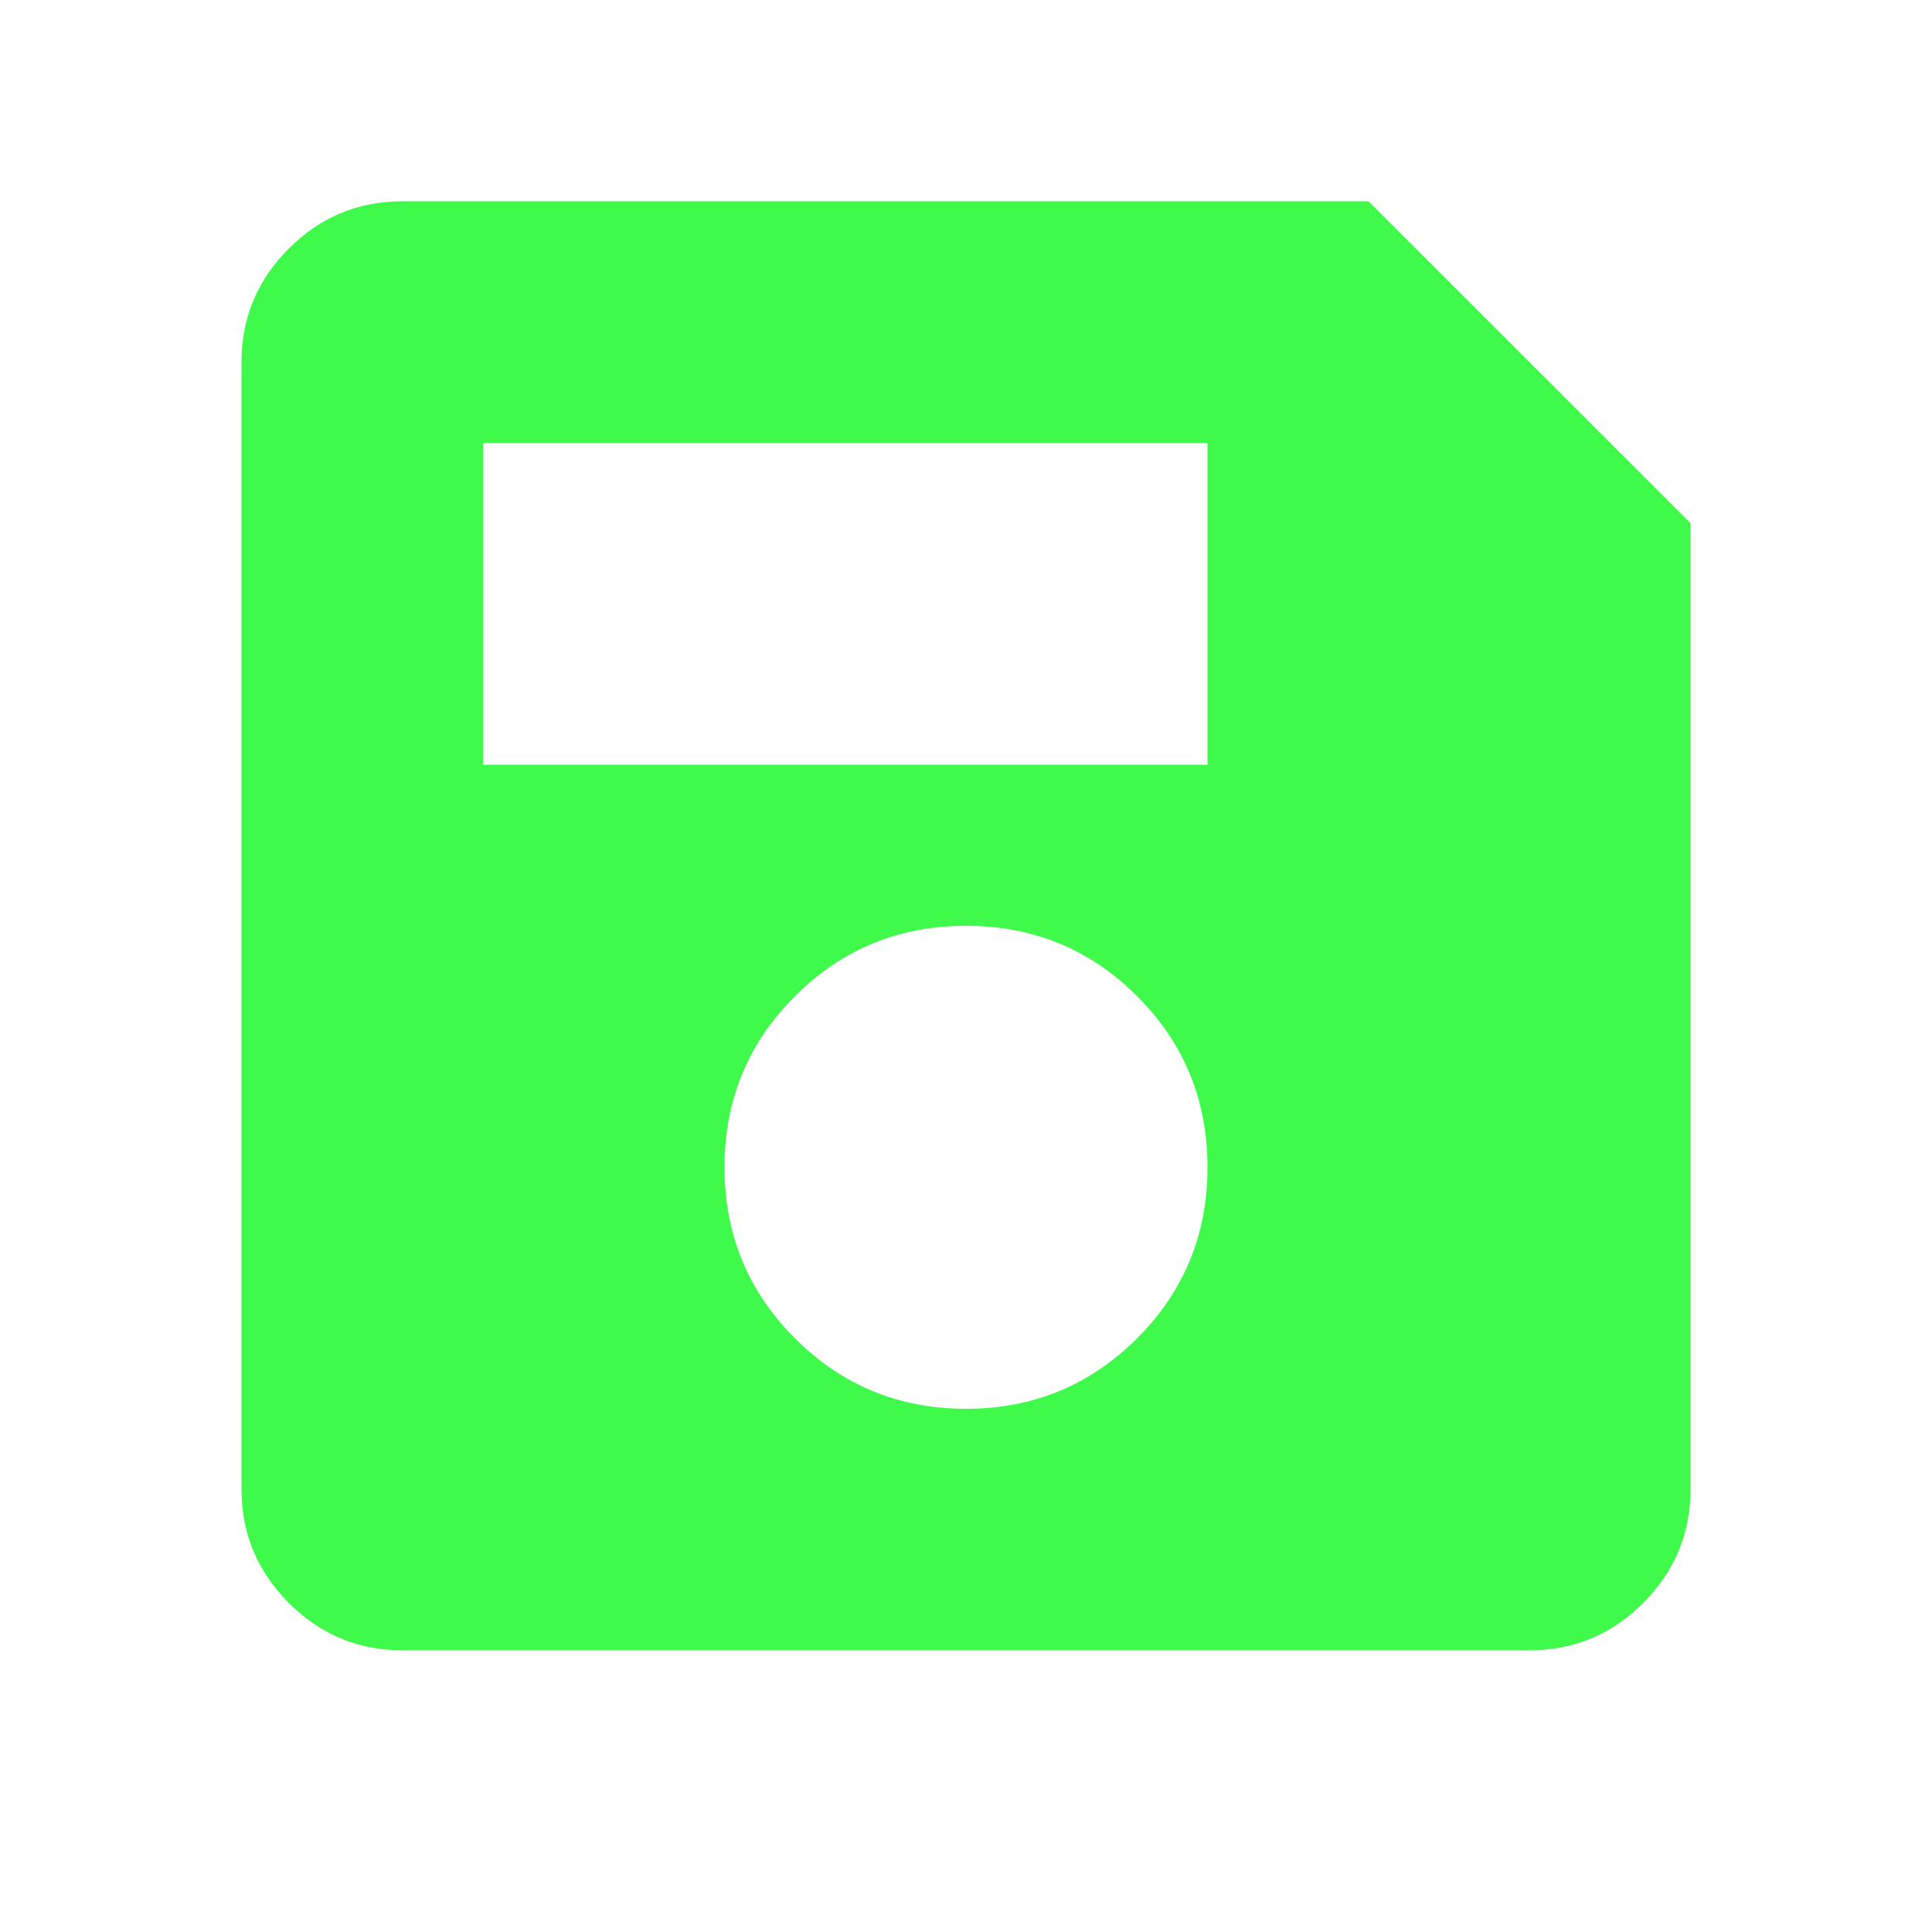
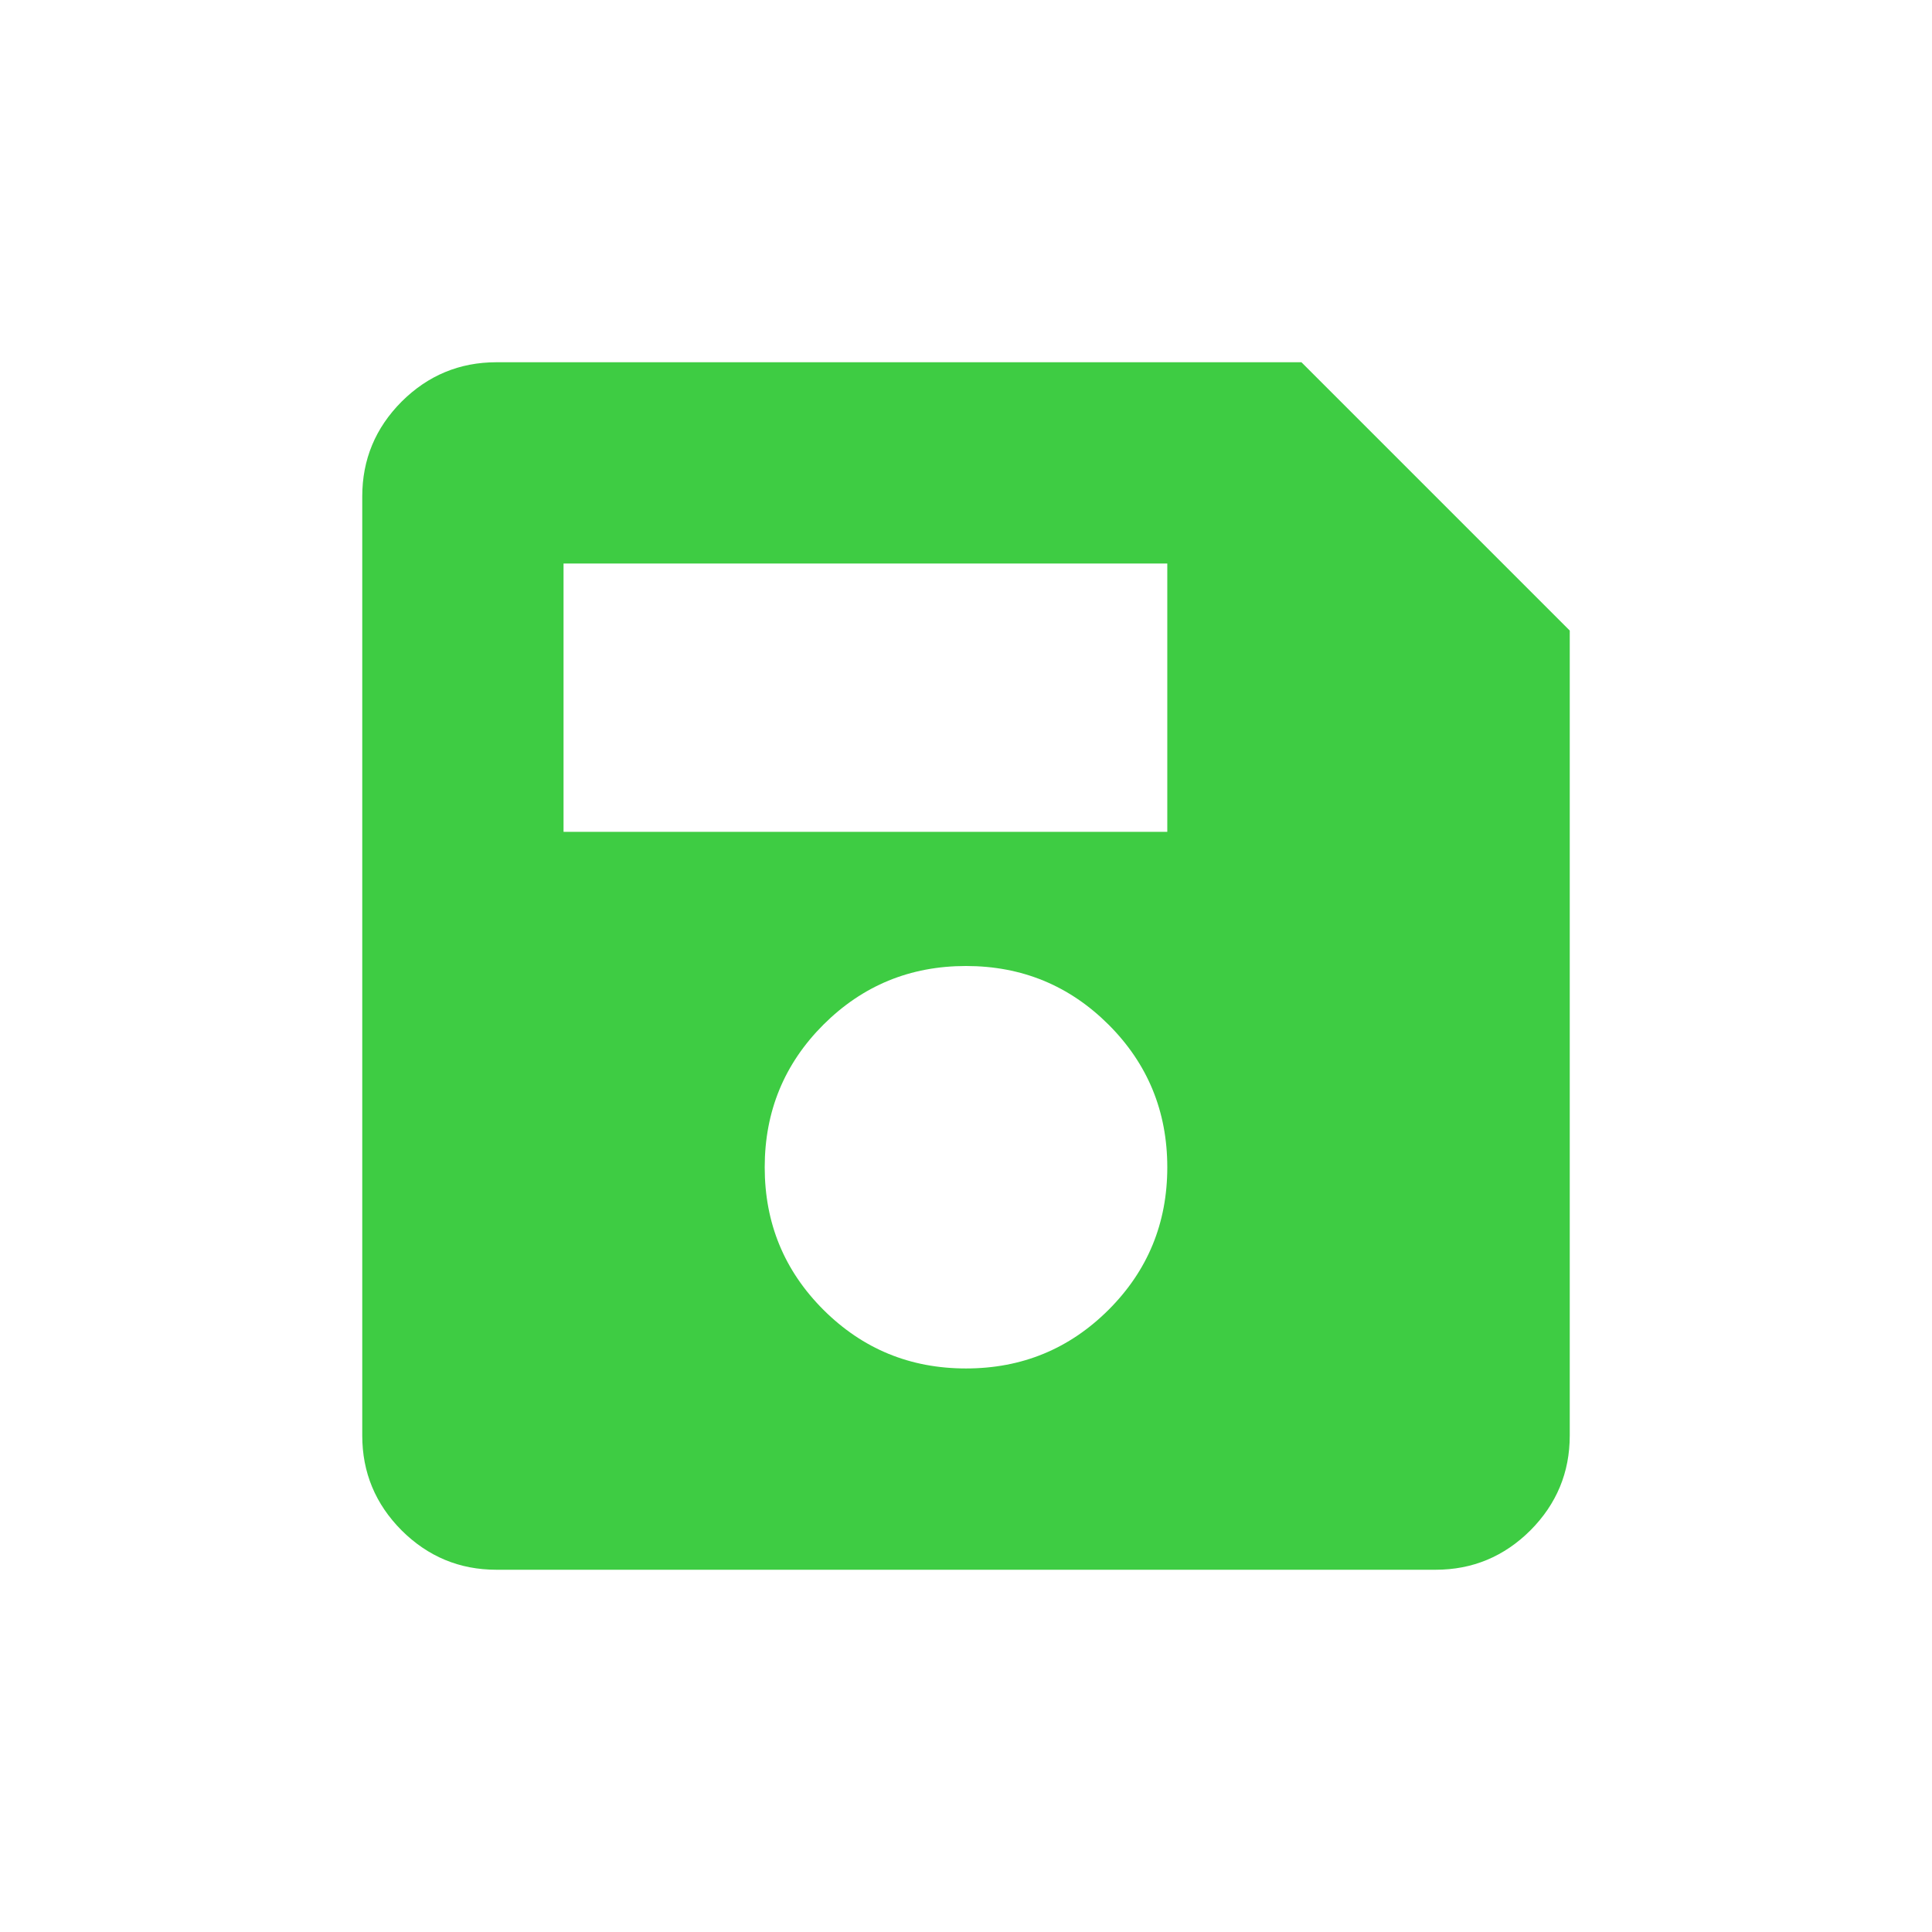
<svg xmlns="http://www.w3.org/2000/svg" width="16" height="16" viewBox="0 0 16 16" fill="none">
-   <path d="M14 4.333V12.333C14 12.7 13.869 13.014 13.608 13.275C13.347 13.536 13.033 13.667 12.667 13.667H3.333C2.967 13.667 2.653 13.536 2.392 13.275C2.131 13.014 2 12.7 2 12.333V3C2 2.633 2.131 2.319 2.392 2.058C2.653 1.797 2.967 1.667 3.333 1.667H11.333L14 4.333ZM8 11.667C8.556 11.667 9.028 11.472 9.417 11.083C9.806 10.694 10 10.222 10 9.667C10 9.111 9.806 8.639 9.417 8.25C9.028 7.861 8.556 7.667 8 7.667C7.444 7.667 6.972 7.861 6.583 8.25C6.194 8.639 6 9.111 6 9.667C6 10.222 6.194 10.694 6.583 11.083C6.972 11.472 7.444 11.667 8 11.667ZM4 6.333H10V3.667H4V6.333Z" fill="#3FF94B" />
+   <path d="M13 5.222V11.889C13 12.194 12.891 12.456 12.674 12.674C12.456 12.891 12.194 13 11.889 13H4.111C3.806 13 3.544 12.891 3.326 12.674C3.109 12.456 3 12.194 3 11.889V4.111C3 3.806 3.109 3.544 3.326 3.326C3.544 3.109 3.806 3 4.111 3H10.778L13 5.222ZM8 11.333C8.463 11.333 8.856 11.171 9.181 10.847C9.505 10.523 9.667 10.13 9.667 9.667C9.667 9.204 9.505 8.81 9.181 8.486C8.856 8.162 8.463 8 8 8C7.537 8 7.144 8.162 6.819 8.486C6.495 8.81 6.333 9.204 6.333 9.667C6.333 10.13 6.495 10.523 6.819 10.847C7.144 11.171 7.537 11.333 8 11.333ZM4.667 6.889H9.667V4.667H4.667V6.889Z" fill="#3ECC43" />
</svg>
